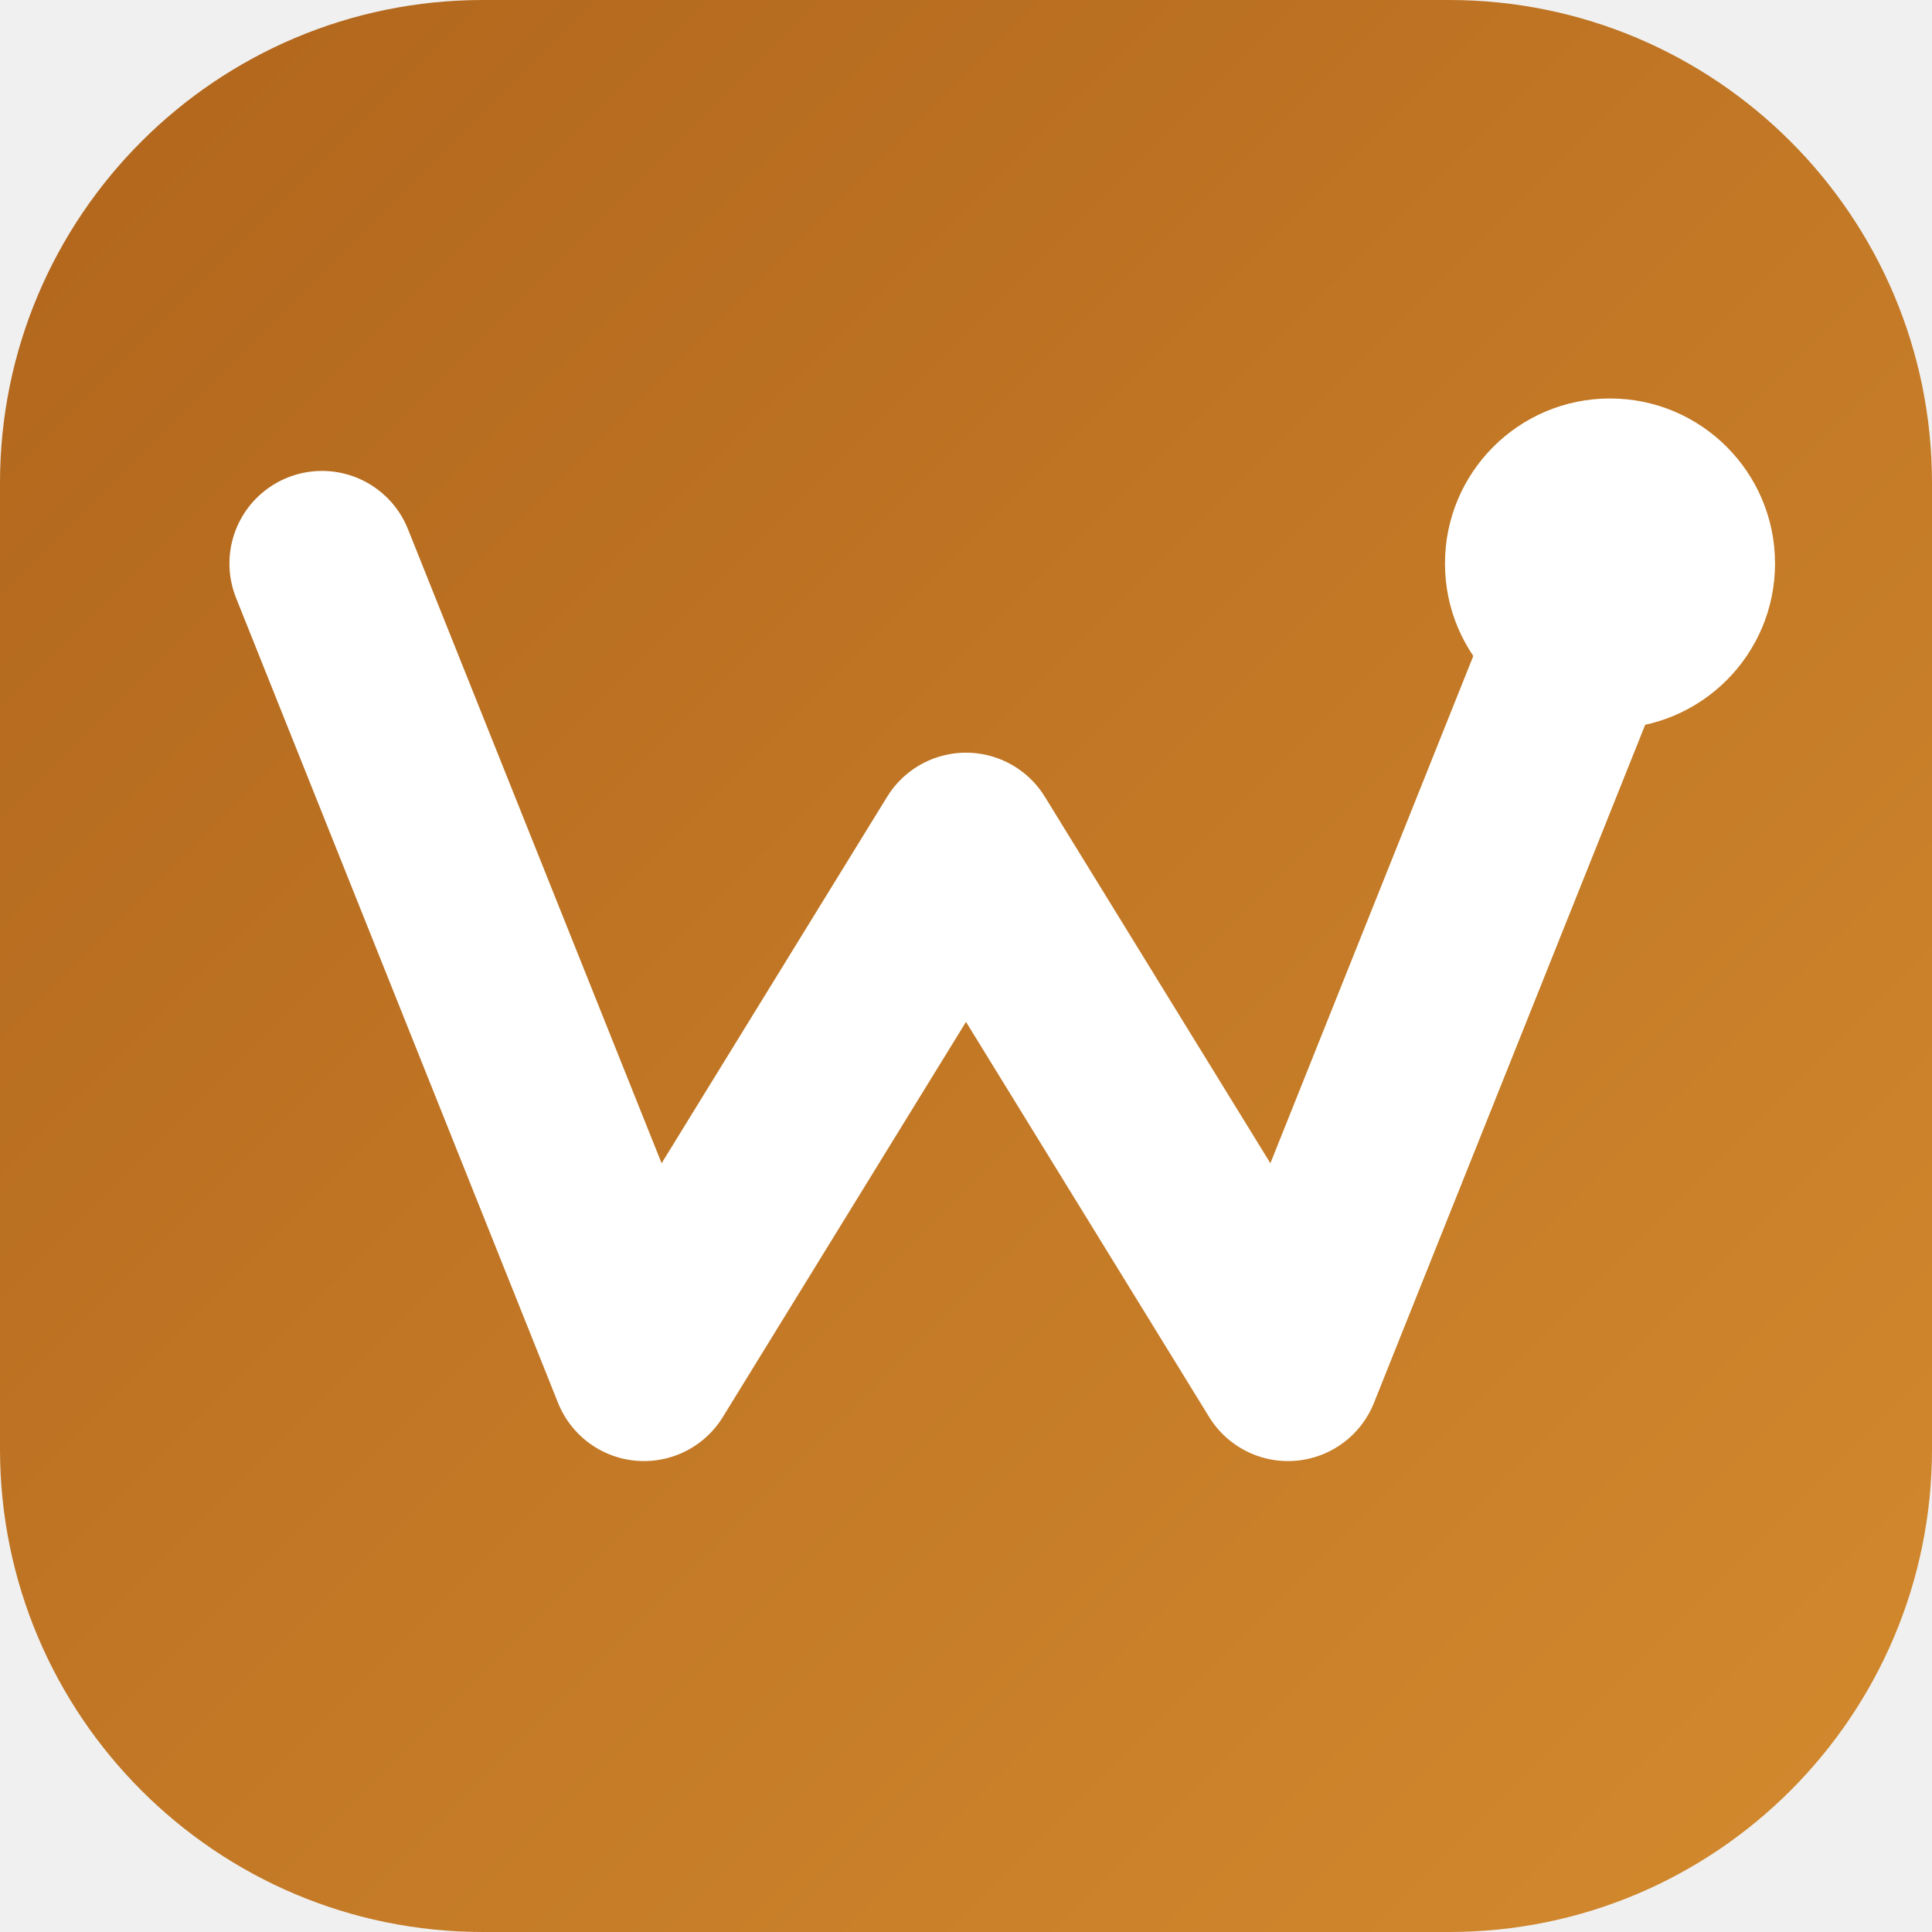
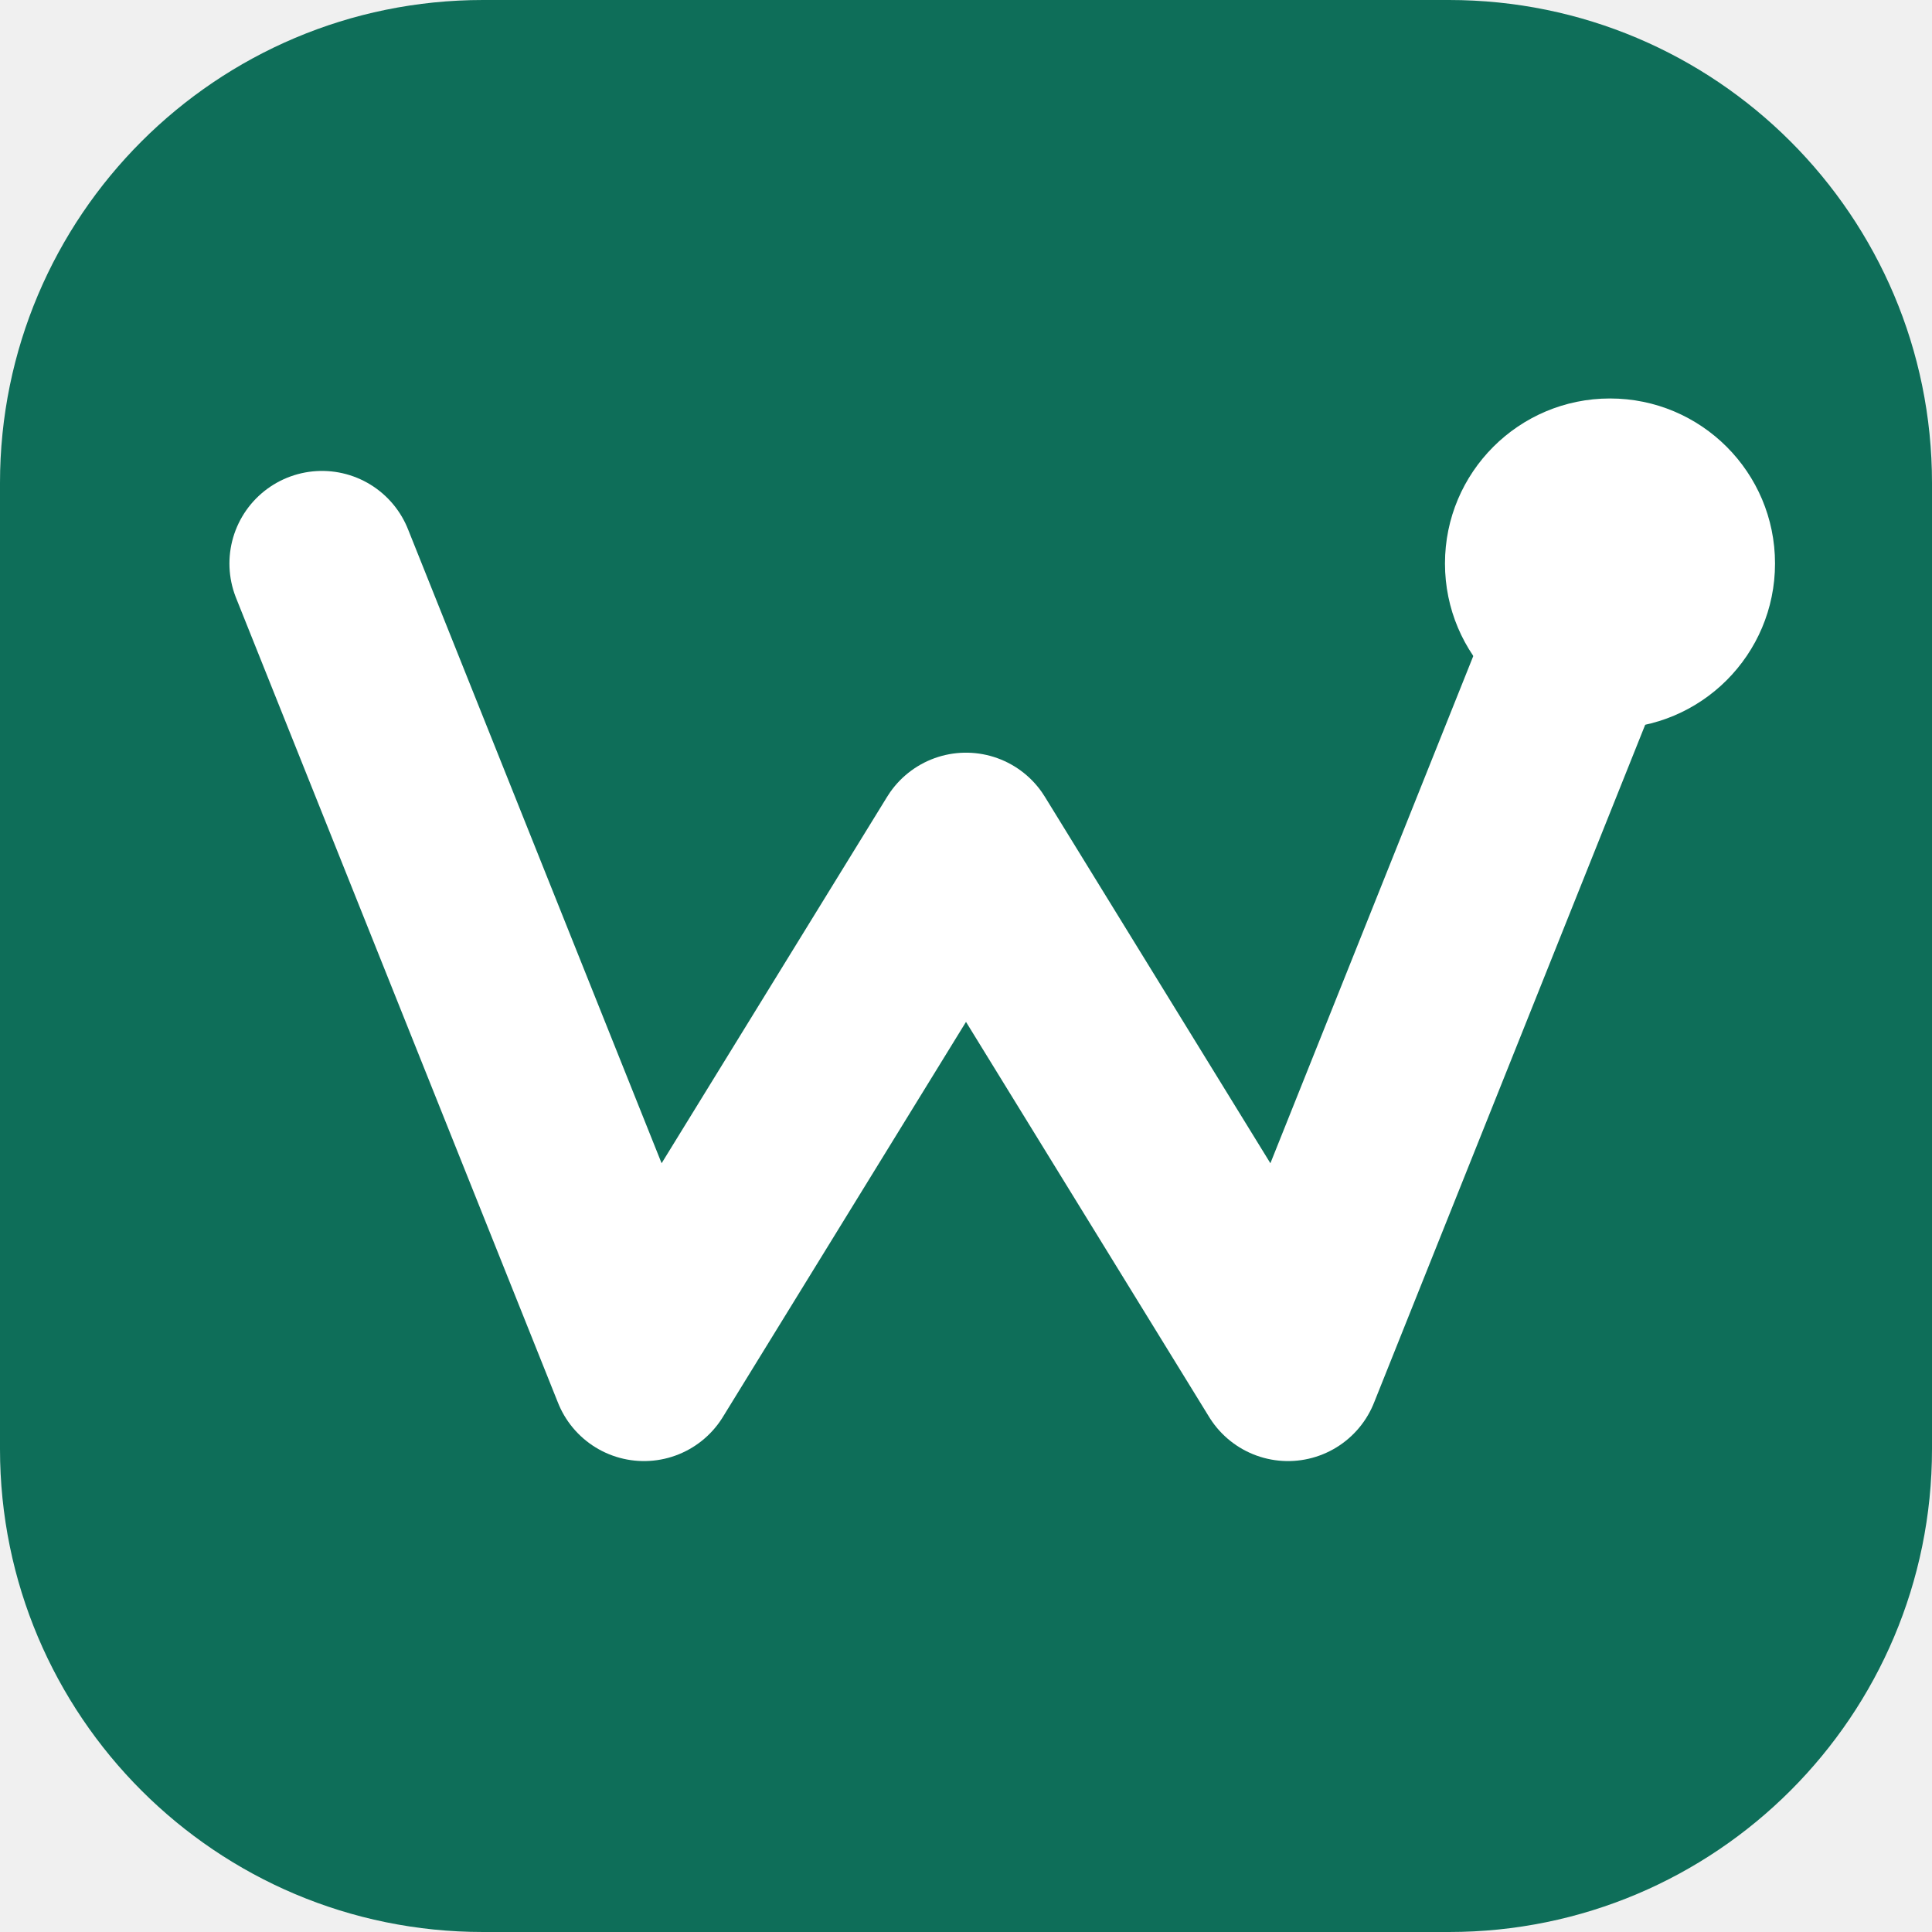
<svg xmlns="http://www.w3.org/2000/svg" viewBox="0 0 24 24">
-   <defs>
-     <linearGradient id="washa" x1="0" y1="0" x2="1" y2="1">
-       <stop offset="0" stop-color="#B0651C" />
-       <stop offset="1" stop-color="#D38A2E" />
-     </linearGradient>
-   </defs>
-   <rect width="24" height="24" rx="6" fill="url(#washa)" />
+   <rect width="24" height="24" rx="6" fill="#0E6E59" />
  <path d="M4 7 L8 17 L12 10.5 L16 17 L20 7" fill="none" stroke="#fff" stroke-width="2.3" stroke-linecap="round" stroke-linejoin="round" />
  <circle cx="20" cy="7" r="2.05" fill="#fff" />
</svg>
